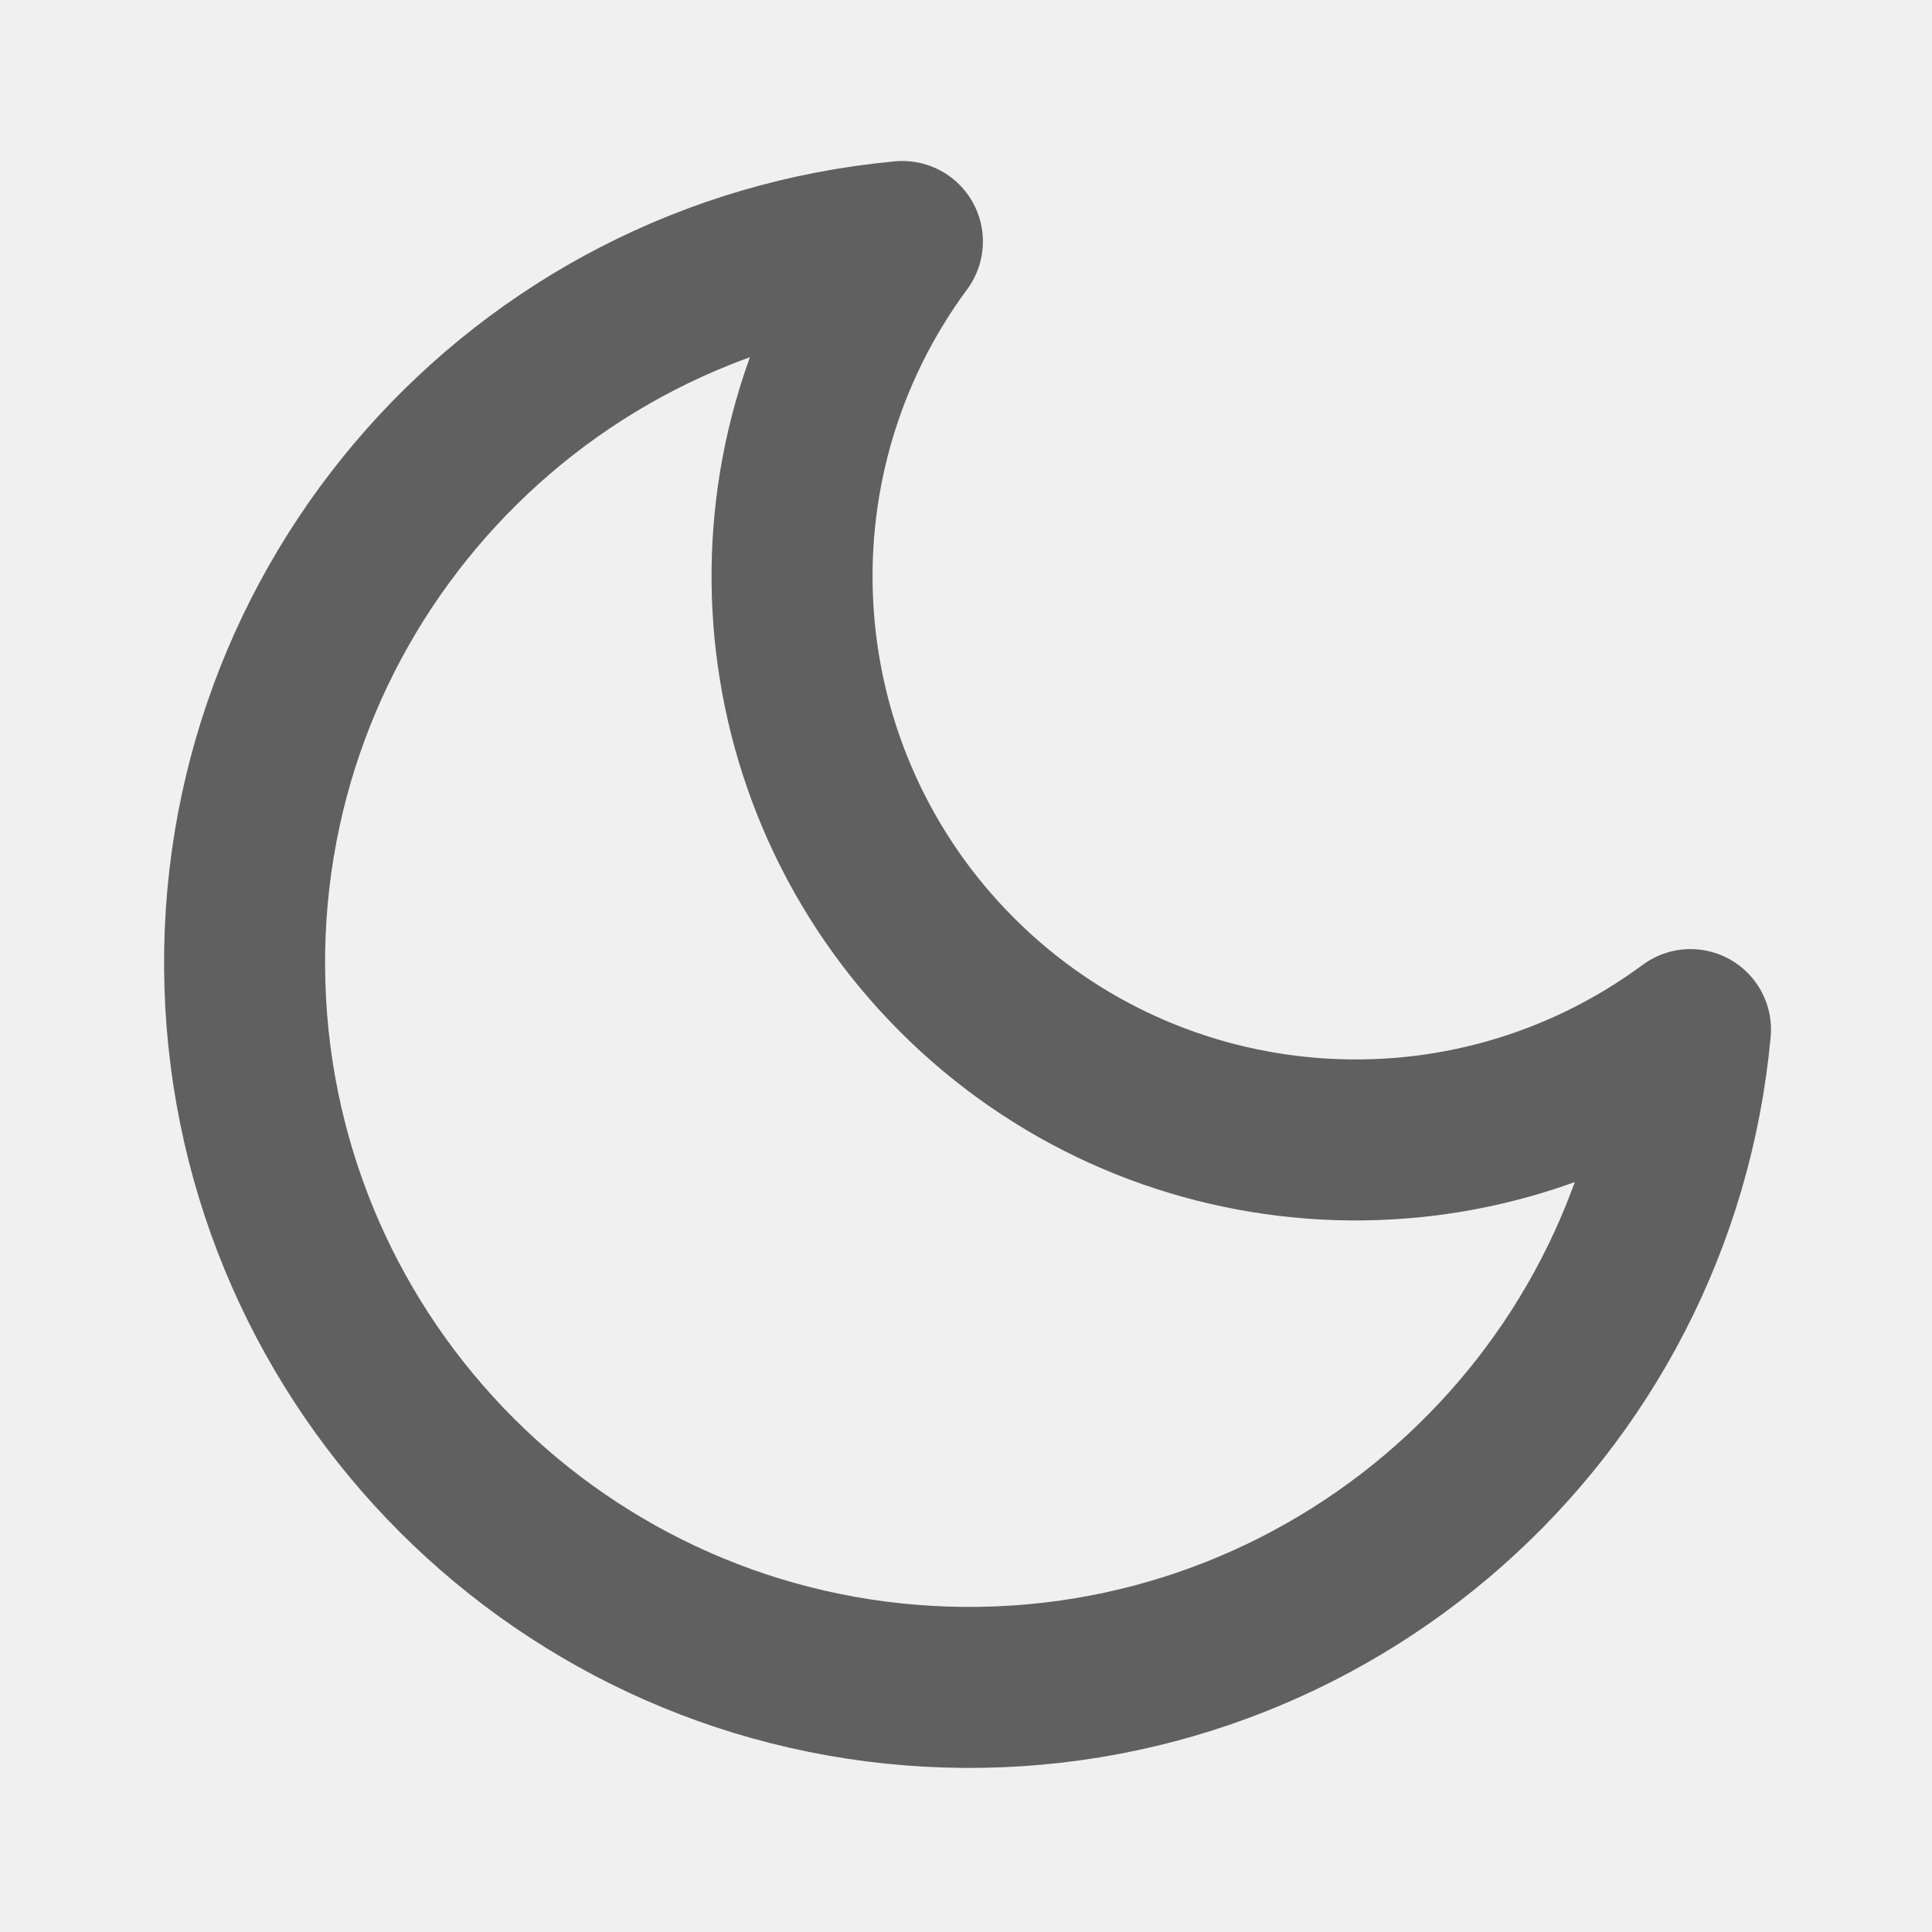
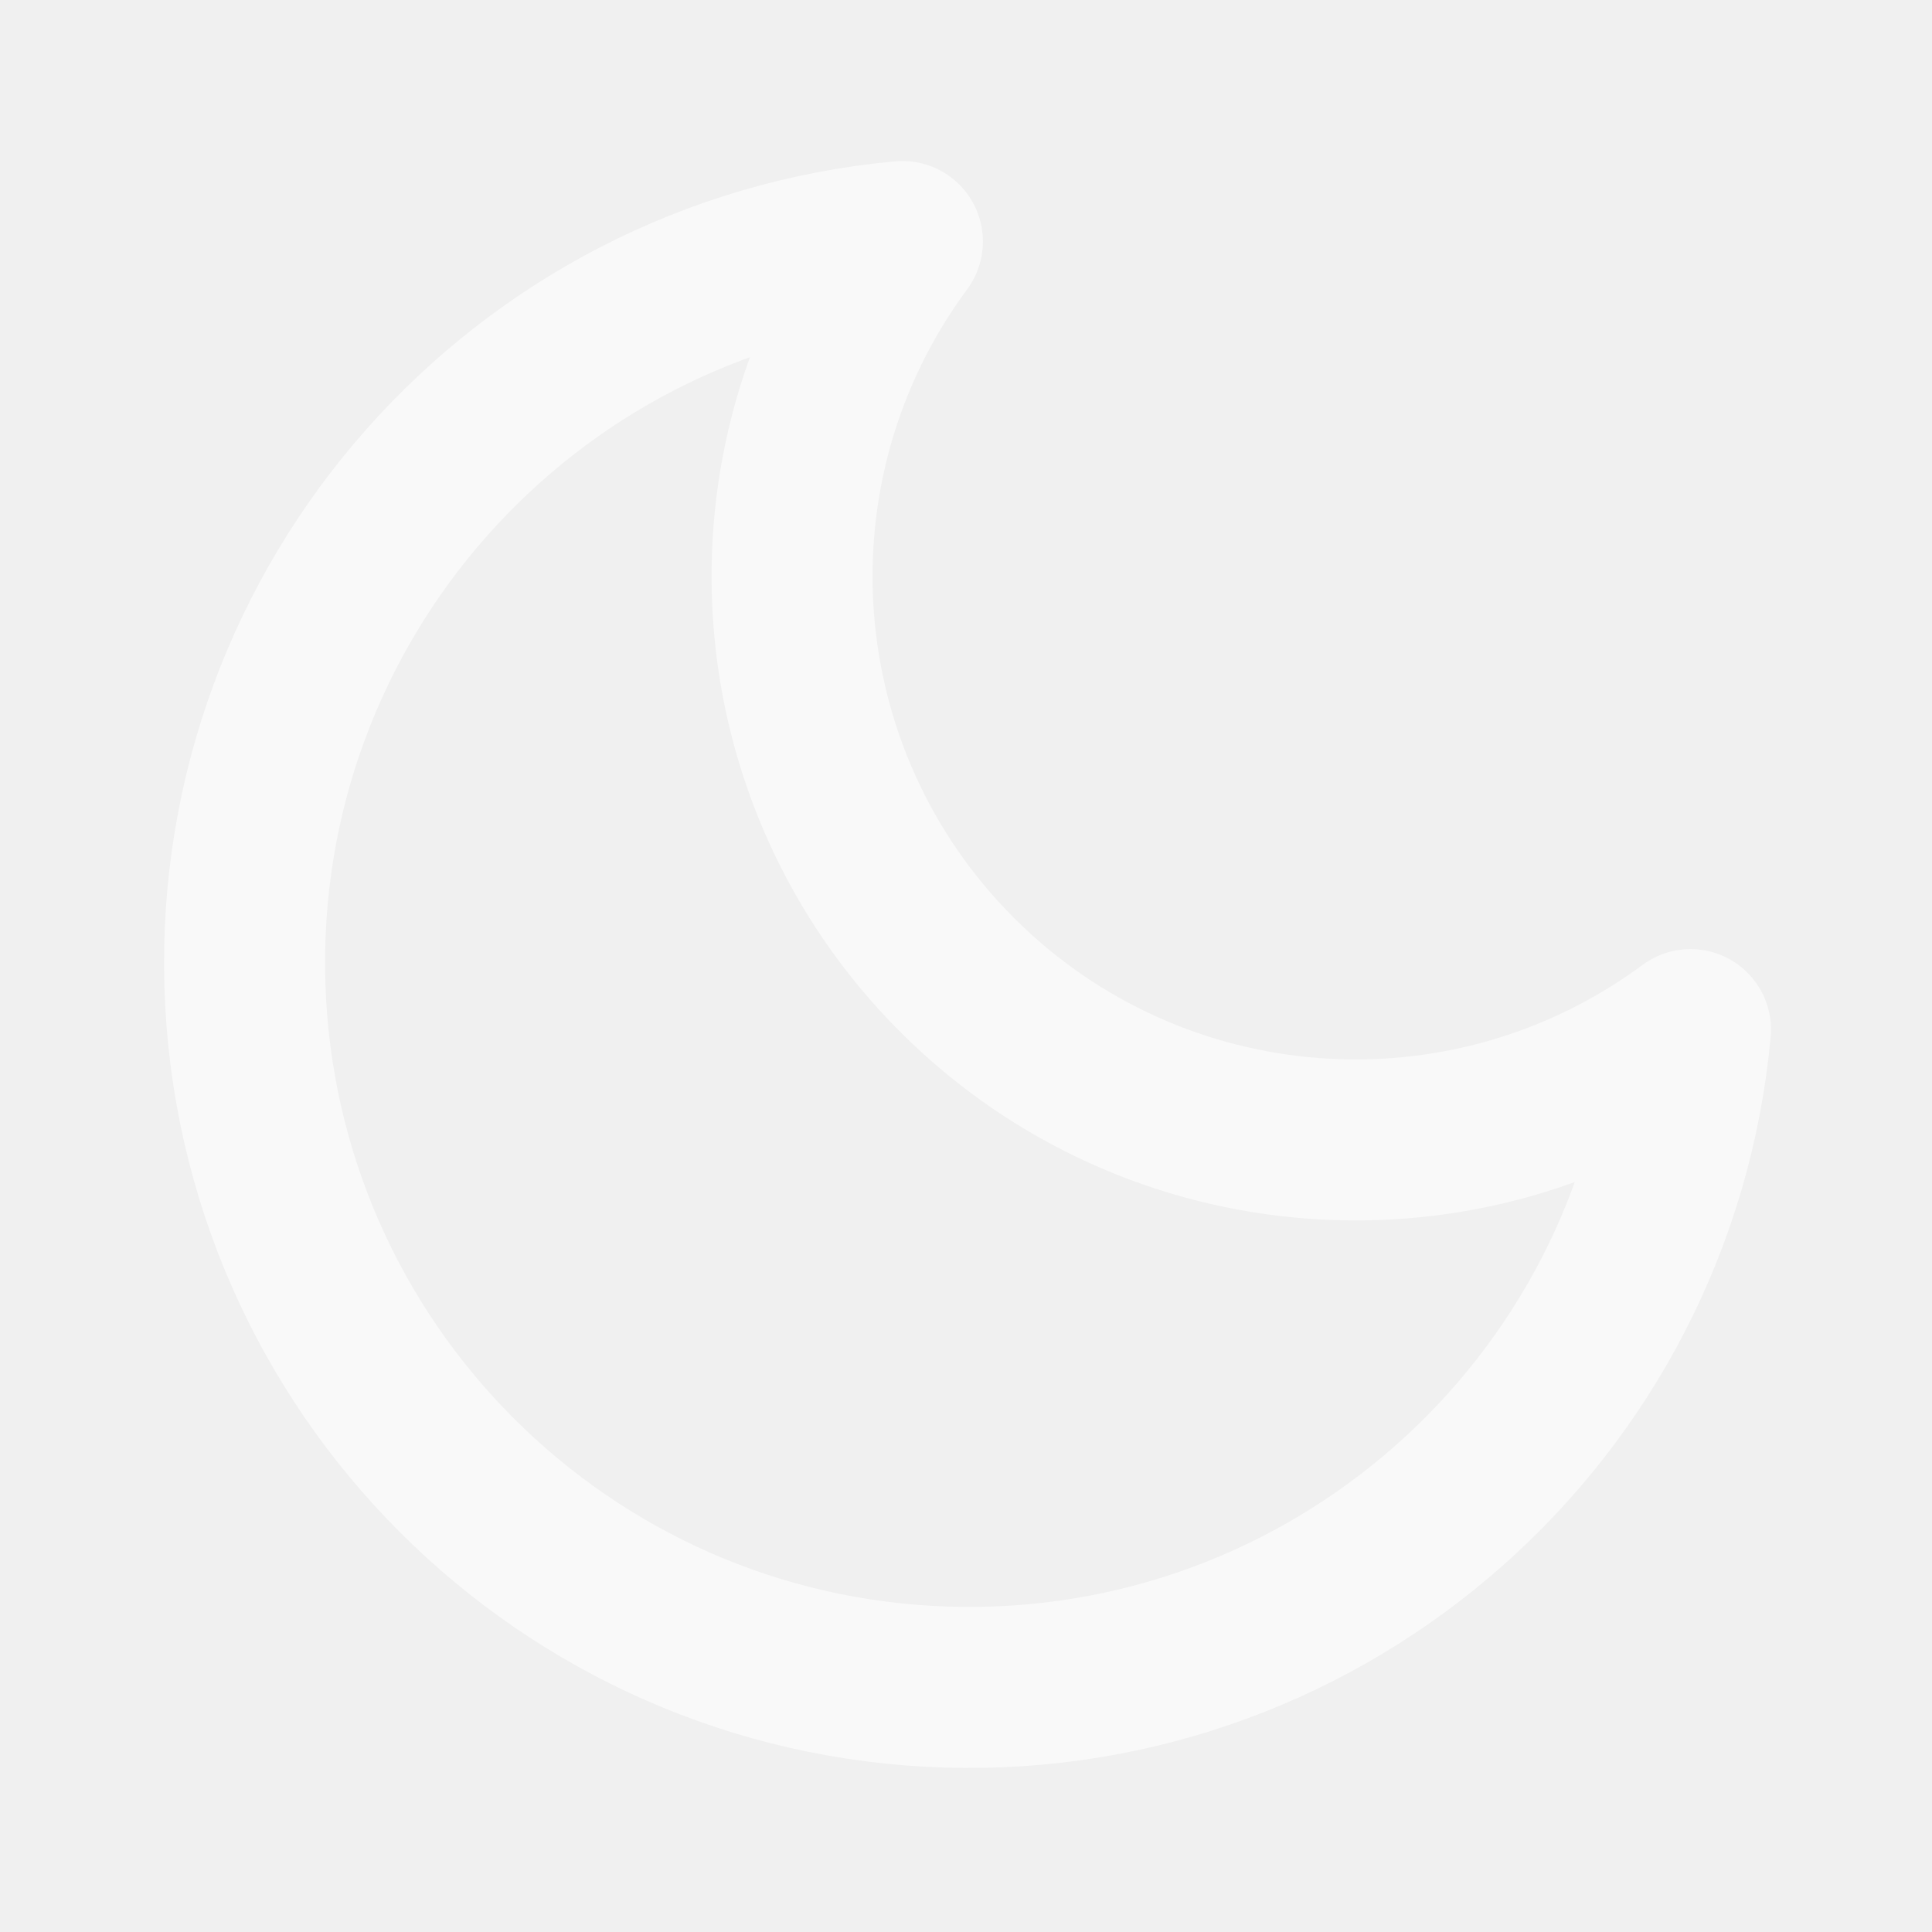
- <svg xmlns="http://www.w3.org/2000/svg" width="16" height="16" viewBox="0 0 24 24" fill="none" stroke="currentColor" stroke-width="2" stroke-linecap="round" stroke-linejoin="round" opacity="0.6">
+ <svg xmlns="http://www.w3.org/2000/svg" width="16" height="16" viewBox="0 0 24 24" fill="none" stroke="white" stroke-width="2" stroke-linecap="round" stroke-linejoin="round" opacity="0.6">
  <path d="M21 12.79A9 9 0 1 1 11.21 3 7 7 0 0 0 21 12.79z" />
</svg>
